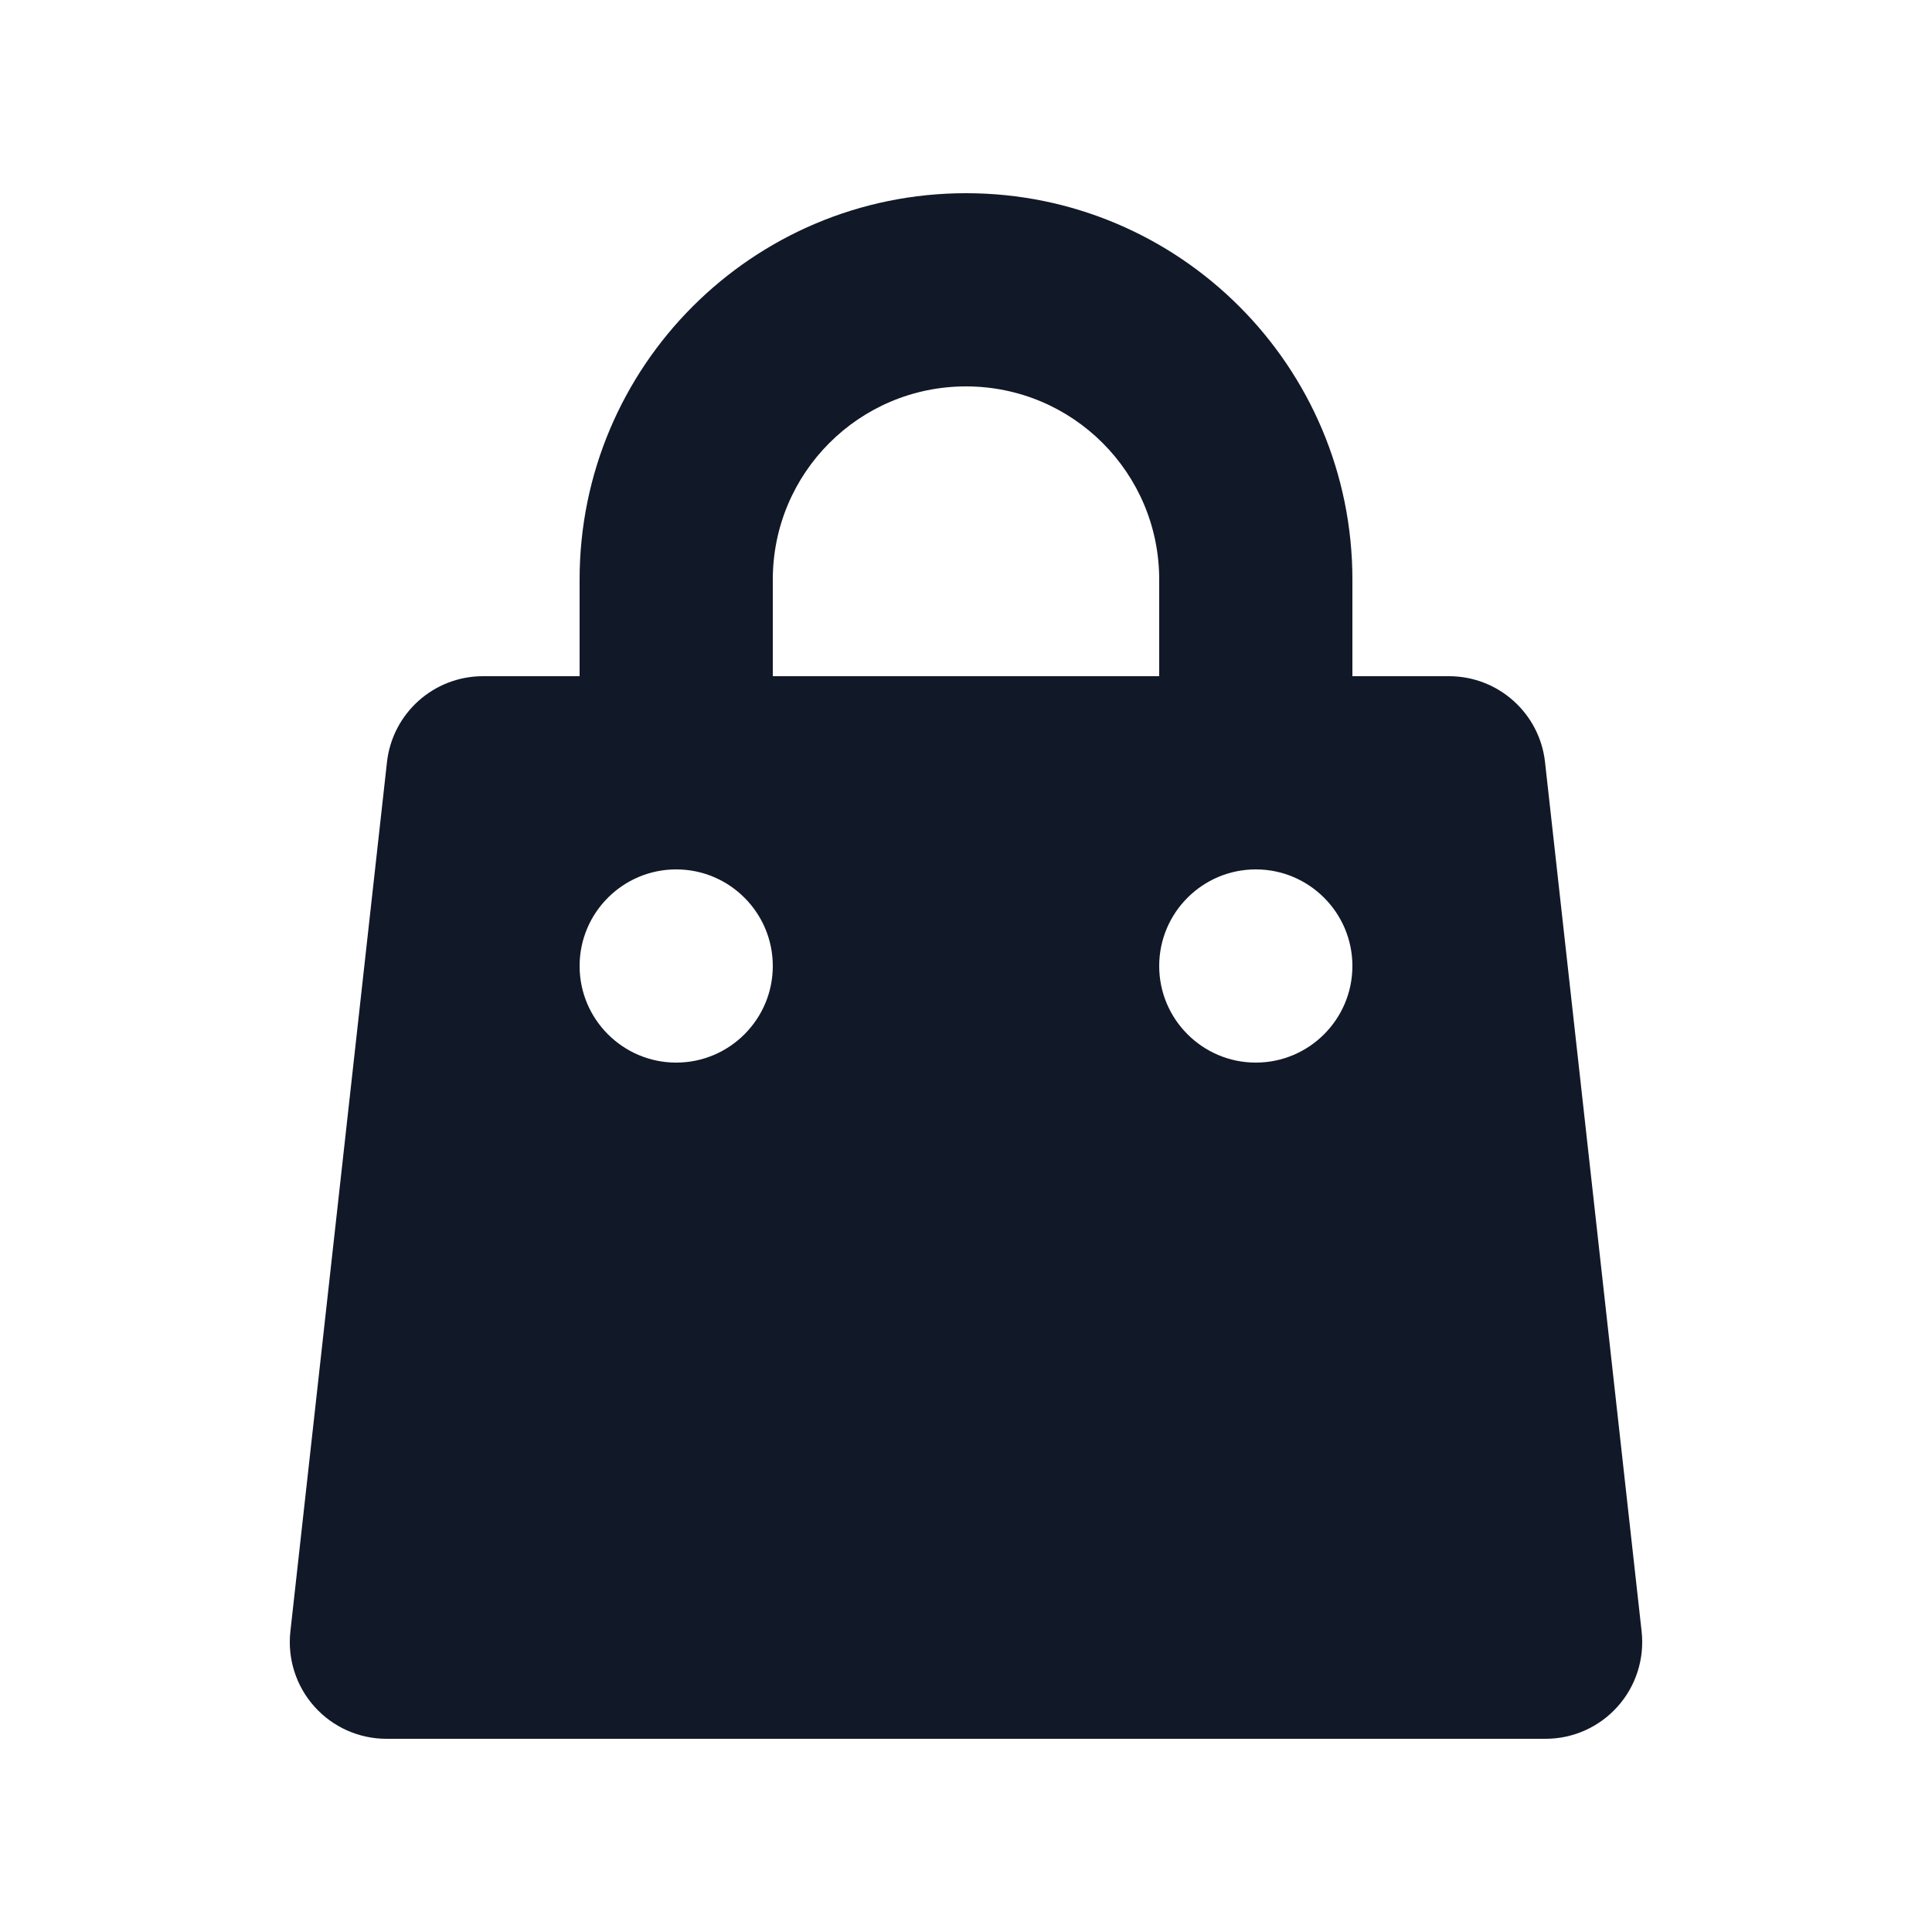
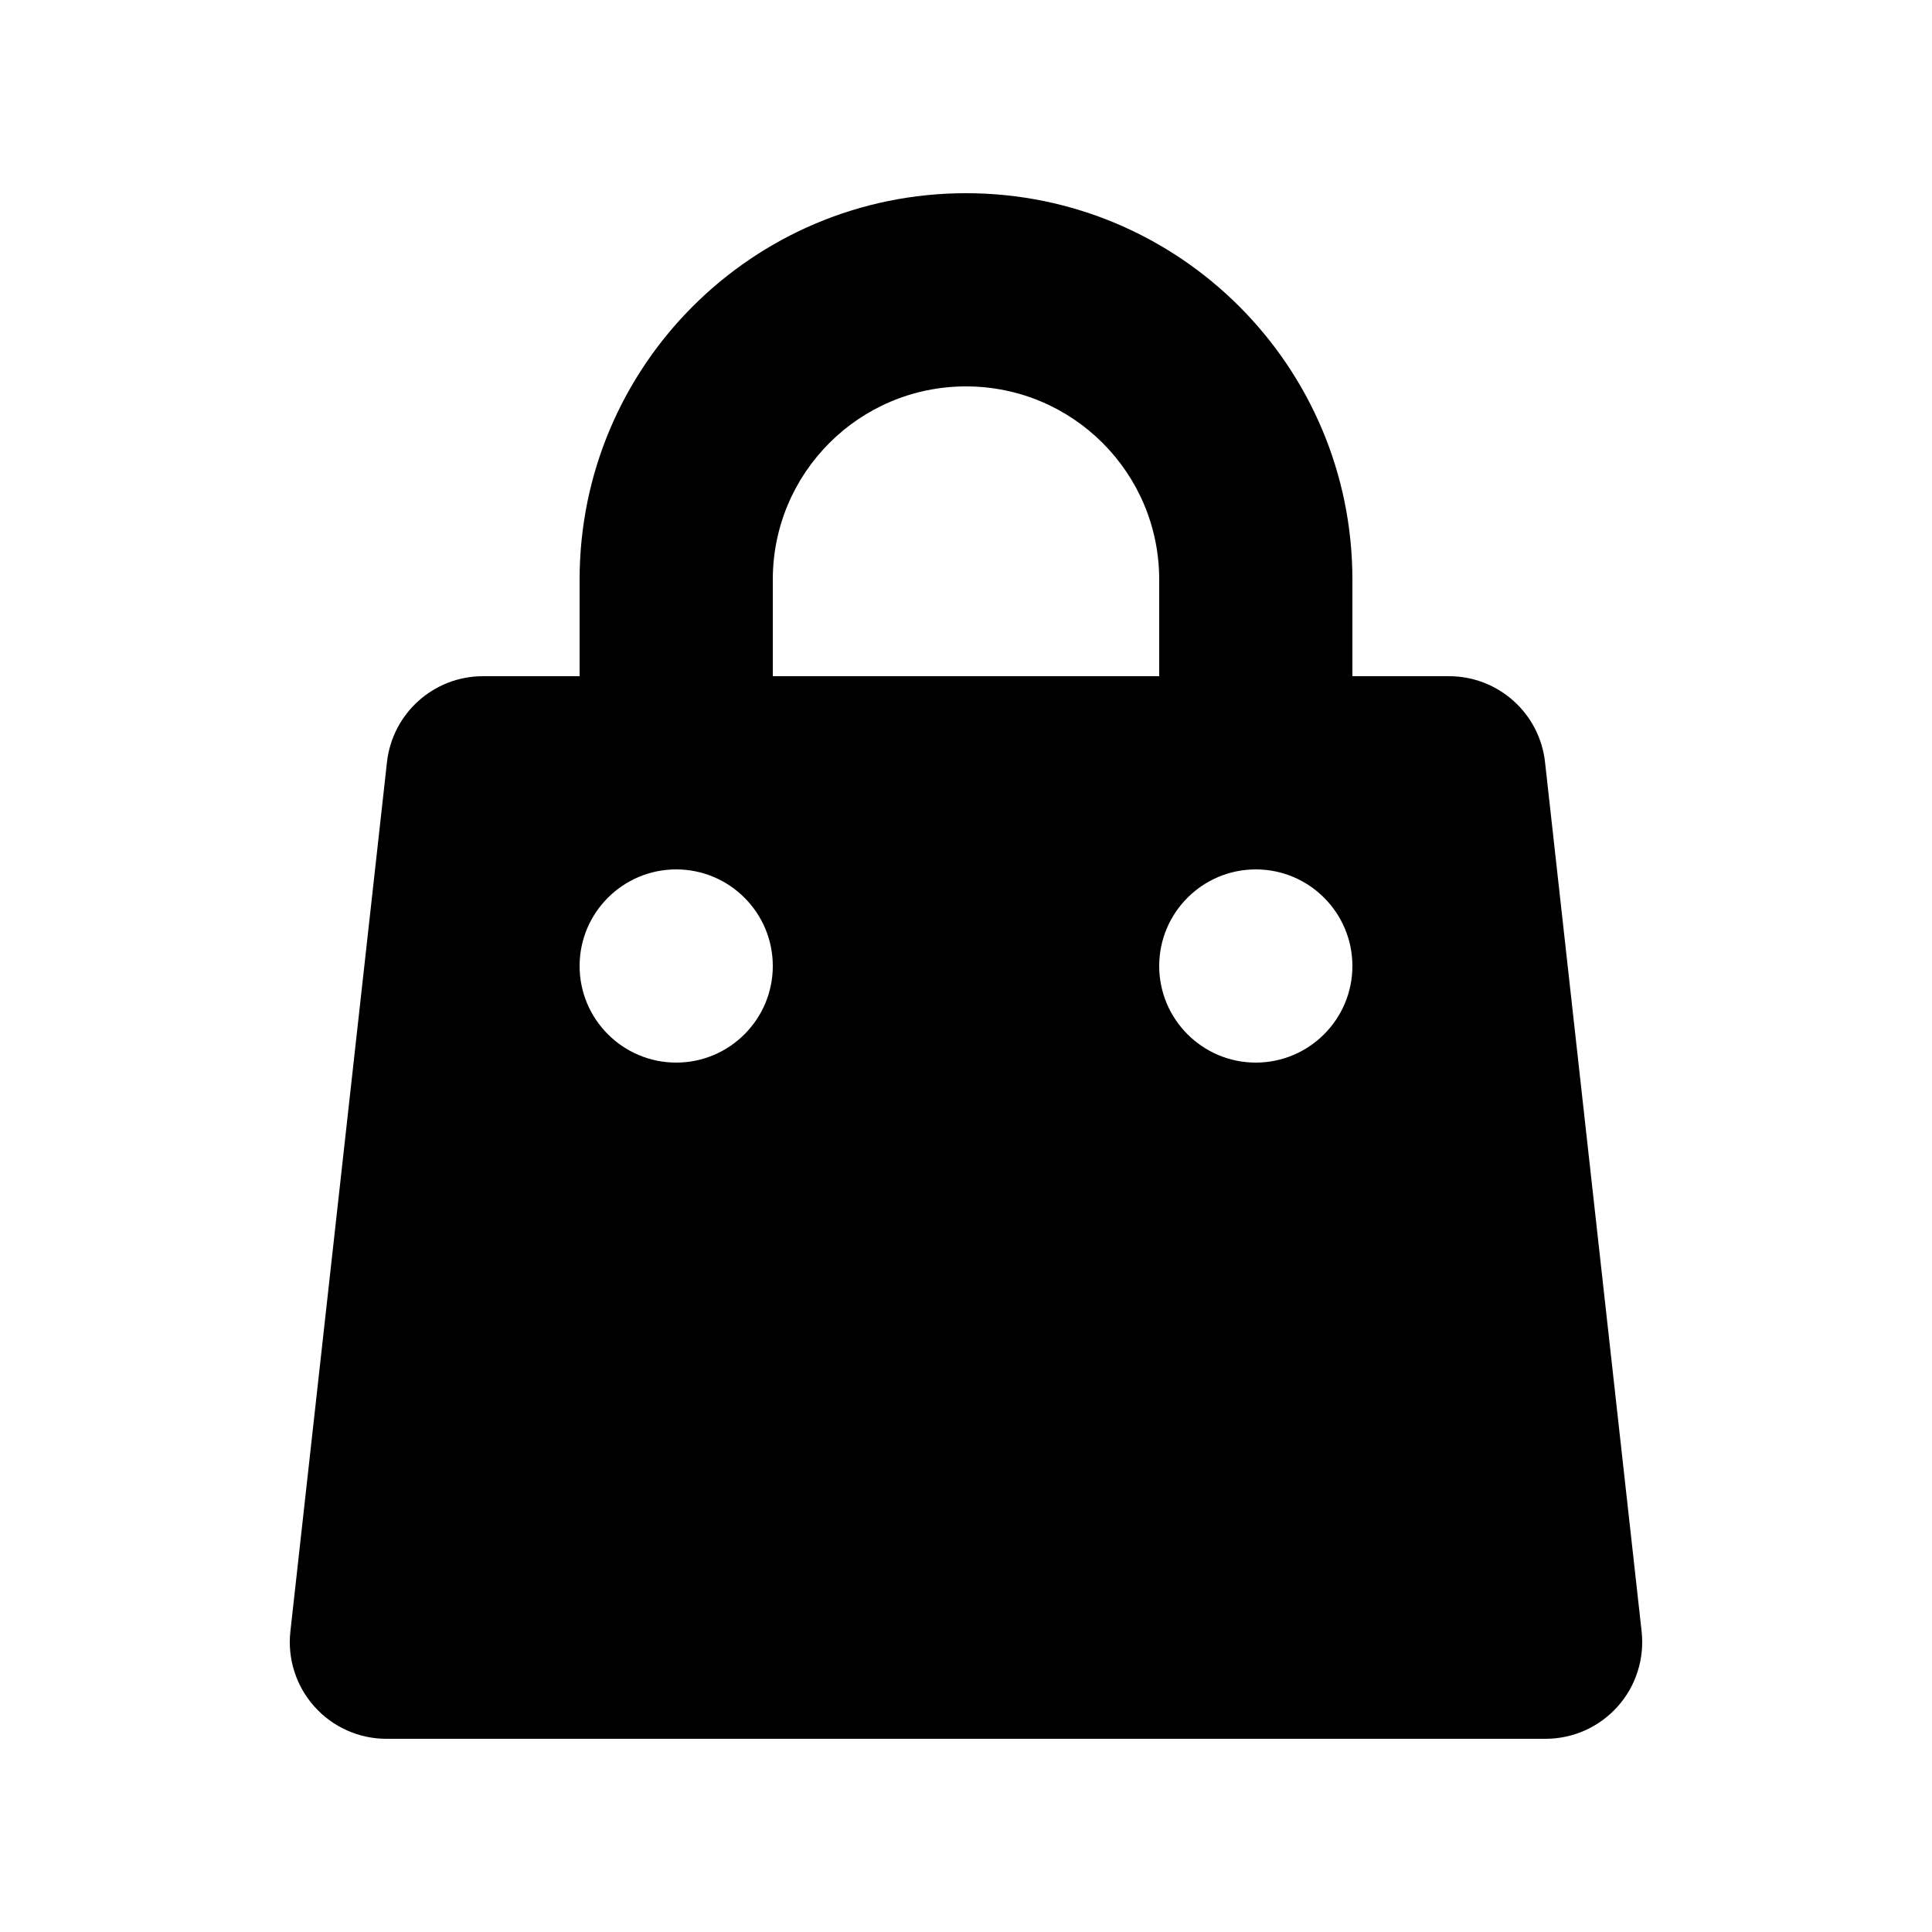
<svg xmlns="http://www.w3.org/2000/svg" width="24" height="24" viewBox="0 0 24 24" fill="none">
-   <path fill-rule="evenodd" clip-rule="evenodd" d="M12 2.4C9.349 2.4 7.2 4.549 7.2 7.2V8.4H6C5.388 8.4 4.875 8.86 4.807 9.468L3.607 20.268C3.57 20.606 3.678 20.946 3.906 21.2C4.134 21.455 4.459 21.6 4.8 21.6H19.2C19.541 21.6 19.866 21.455 20.094 21.2C20.322 20.946 20.43 20.606 20.393 20.268L19.193 9.468C19.126 8.86 18.612 8.4 18 8.4H16.8V7.2C16.8 4.549 14.651 2.4 12 2.4ZM14.4 8.4V7.2C14.4 5.874 13.326 4.8 12 4.8C10.674 4.8 9.6 5.874 9.6 7.2V8.4H14.4ZM7.2 12C7.2 11.338 7.738 10.8 8.4 10.8C9.062 10.8 9.6 11.338 9.6 12C9.6 12.662 9.062 13.2 8.4 13.2C7.738 13.2 7.2 12.662 7.2 12ZM15.6 10.8C14.938 10.8 14.4 11.338 14.4 12C14.4 12.662 14.938 13.2 15.6 13.2C16.262 13.2 16.8 12.662 16.8 12C16.8 11.338 16.262 10.8 15.6 10.8Z" fill="#111827" />
+   <path fill-rule="evenodd" clip-rule="evenodd" d="M12 2.4C9.349 2.4 7.2 4.549 7.2 7.2V8.4H6C5.388 8.4 4.875 8.86 4.807 9.468L3.607 20.268C3.57 20.606 3.678 20.946 3.906 21.2C4.134 21.455 4.459 21.6 4.8 21.6H19.2C19.541 21.6 19.866 21.455 20.094 21.2C20.322 20.946 20.43 20.606 20.393 20.268L19.193 9.468C19.126 8.86 18.612 8.4 18 8.4H16.8V7.2C16.8 4.549 14.651 2.4 12 2.4ZM14.4 8.4V7.2C14.4 5.874 13.326 4.8 12 4.8C10.674 4.8 9.6 5.874 9.6 7.2V8.4H14.4ZM7.2 12C7.2 11.338 7.738 10.8 8.4 10.8C9.062 10.8 9.6 11.338 9.6 12C9.6 12.662 9.062 13.2 8.4 13.2C7.738 13.2 7.2 12.662 7.2 12ZM15.6 10.8C14.938 10.8 14.4 11.338 14.4 12C14.4 12.662 14.938 13.2 15.6 13.2C16.262 13.2 16.8 12.662 16.8 12C16.8 11.338 16.262 10.8 15.6 10.8Z" fill="currentColor" />
</svg>
